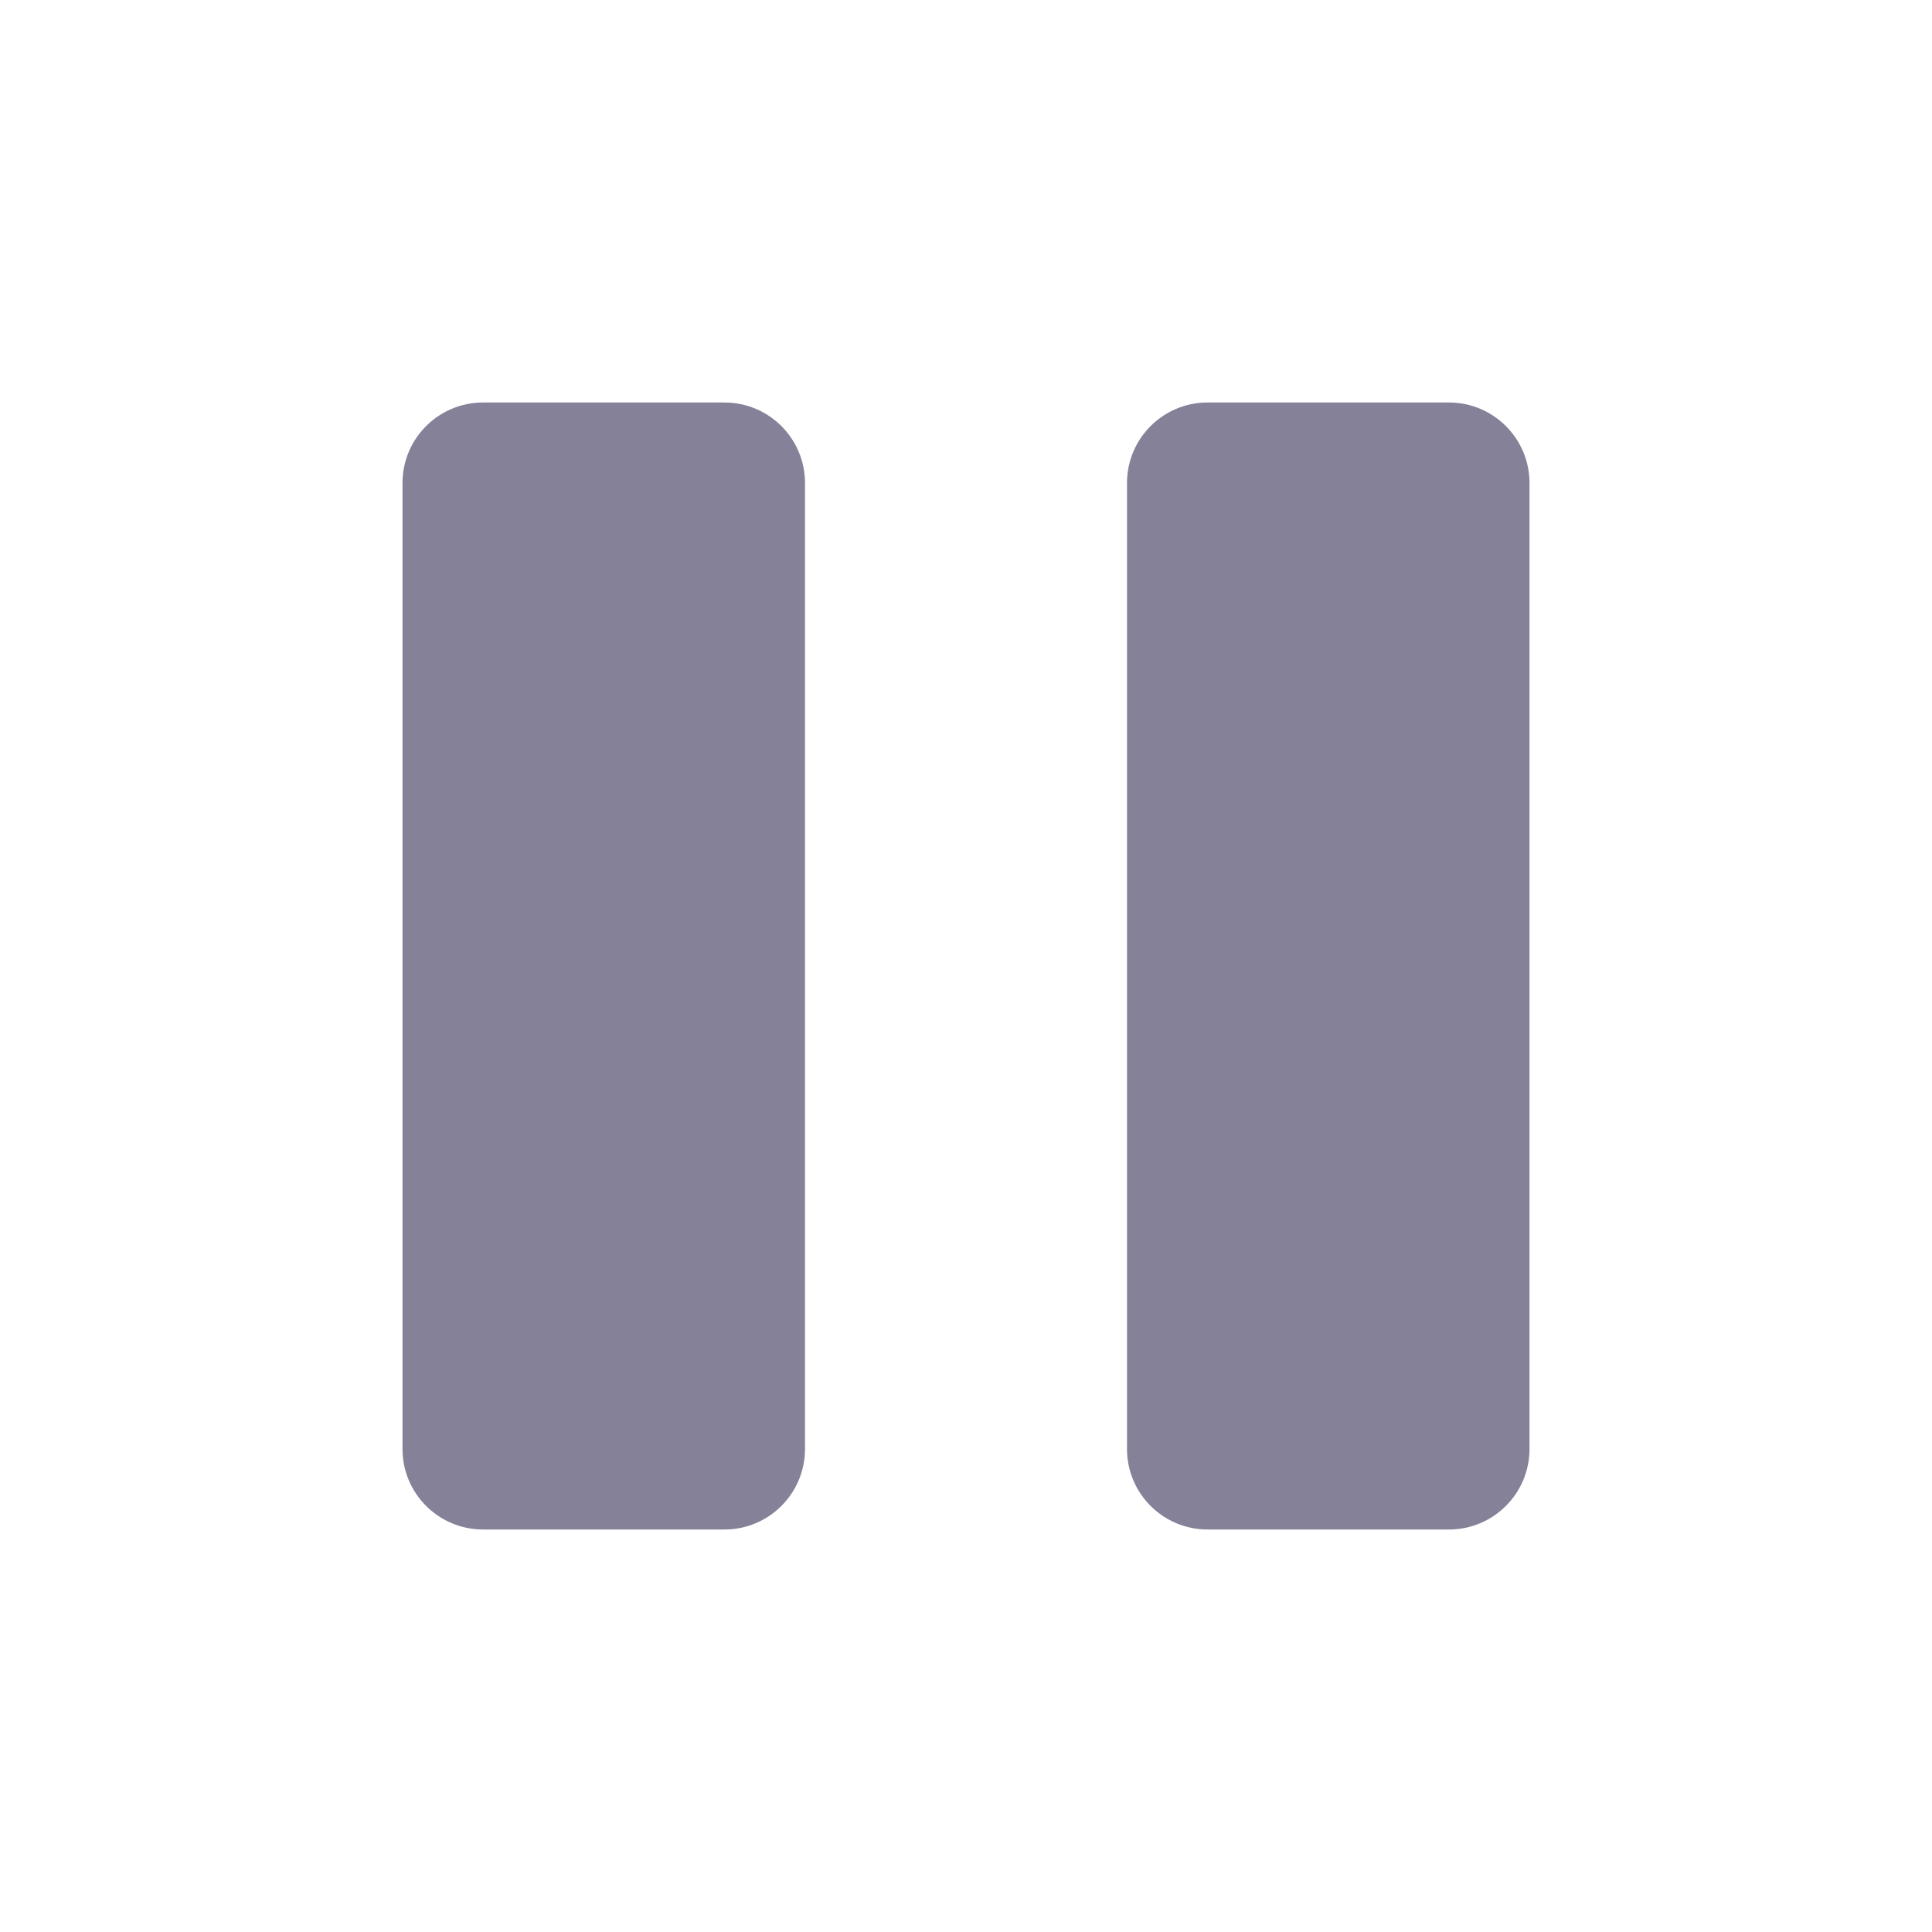
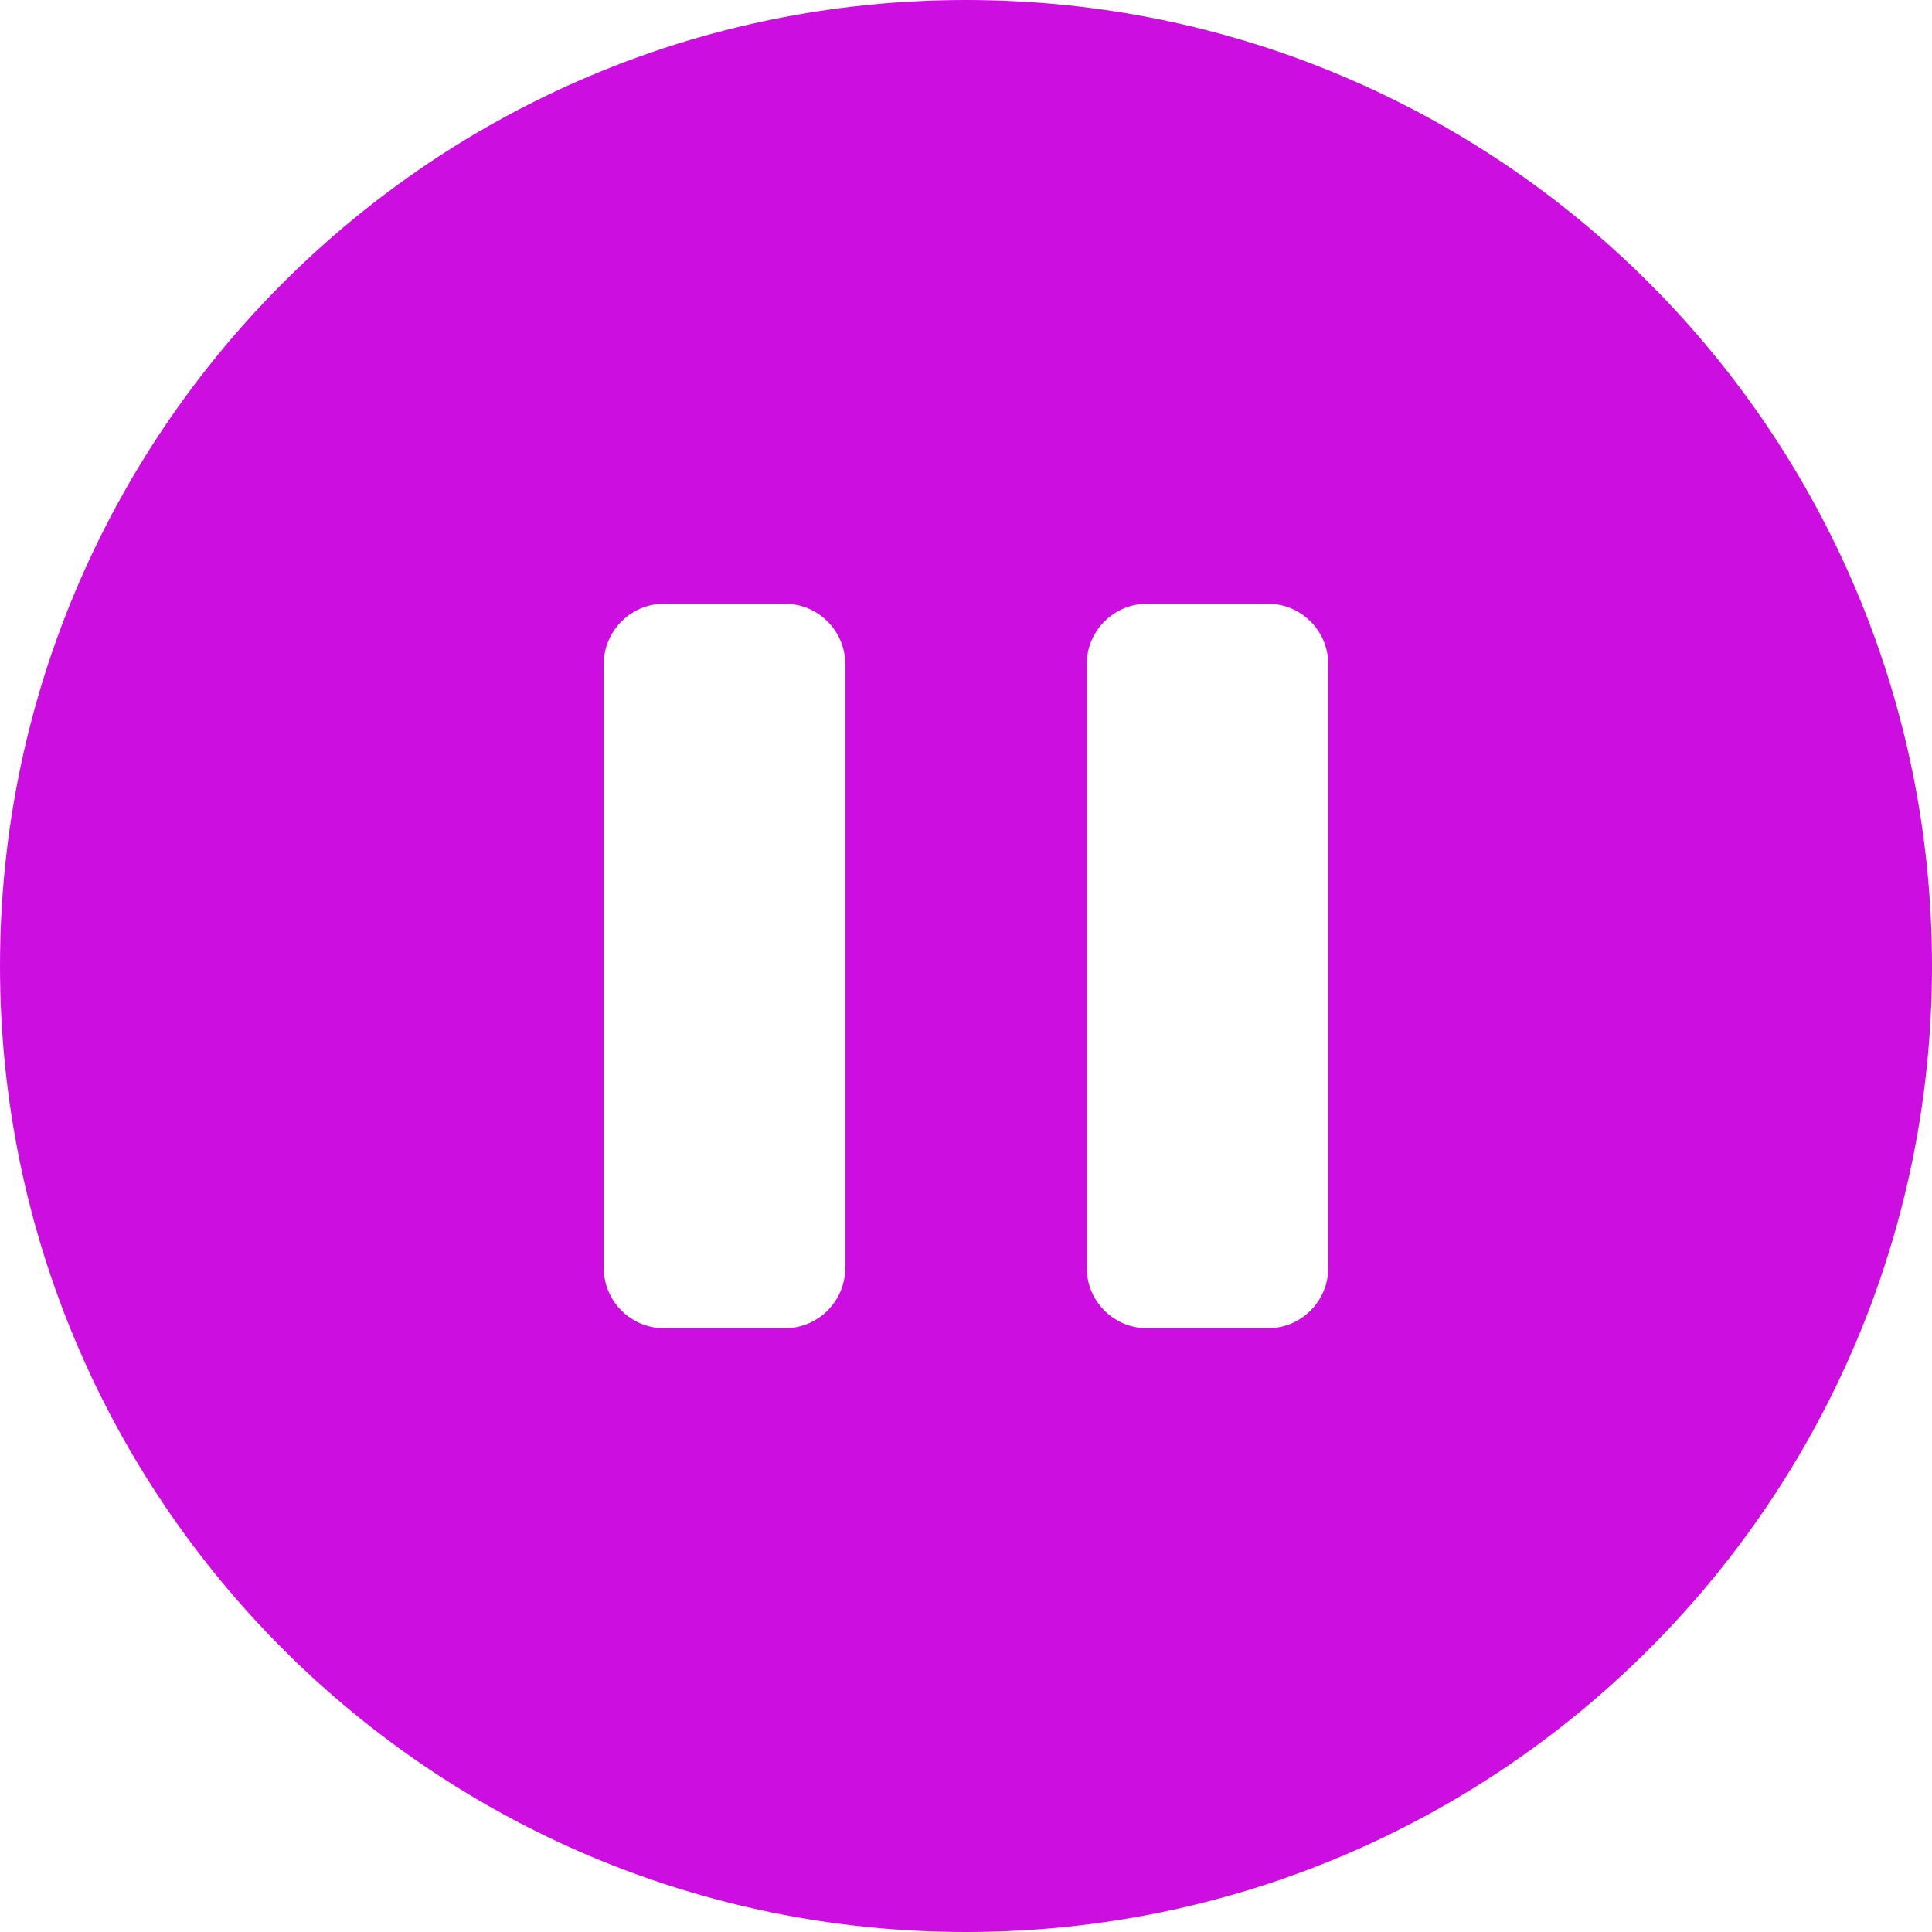
- <svg xmlns="http://www.w3.org/2000/svg" width="24px" height="24px" viewBox="0 0 24 24" version="1.1">
-   <g id="🗿" stroke="none" stroke-width="1" fill="none" fill-rule="evenodd">
-     <g id="icon-upload-sheet" transform="translate(-149, -856)" fill="#858199">
-       <g id="icon/pause" transform="translate(149, 856)">
-         <path d="M6,5 L9,5 C9.552,5 10,5.448 10,6 L10,18 C10,18.552 9.552,19 9,19 L6,19 C5.448,19 5,18.552 5,18 L5,6 C5,5.448 5.448,5 6,5 Z M15,5 L18,5 C18.552,5 19,5.448 19,6 L19,18 C19,18.552 18.552,19 18,19 L15,19 C14.448,19 14,18.552 14,18 L14,6 C14,5.448 14.448,5 15,5 Z" id="Combined-Shape" />
+ <svg xmlns="http://www.w3.org/2000/svg" width="32px" height="32px" viewBox="0 0 32 32" version="1.1">
+   <g id="Assets" stroke="none" stroke-width="1" fill="none" fill-rule="evenodd">
+     <g id="assets" transform="translate(-847, -615)" fill="#CC0FE0">
+       <g id="icon/playbar/pause" transform="translate(847, 615)">
+         <path d="M16,32 C7.163,32 0,24.837 0,16 C0,7.163 7.163,0 16,0 C24.837,0 32,7.163 32,16 C32,24.837 24.837,32 16,32 Z M11,10 C10.448,10 10,10.448 10,11 L10,21 C10,21.552 10.448,22 11,22 L13,22 C13.552,22 14,21.552 14,21 L14,11 C14,10.448 13.552,10 13,10 L11,10 Z M19,10 C18.448,10 18,10.448 18,11 L18,21 C18,21.552 18.448,22 19,22 L21,22 C21.552,22 22,21.552 22,21 L22,11 C22,10.448 21.552,10 21,10 L19,10 Z" id="Combined-Shape" />
      </g>
    </g>
  </g>
</svg>
